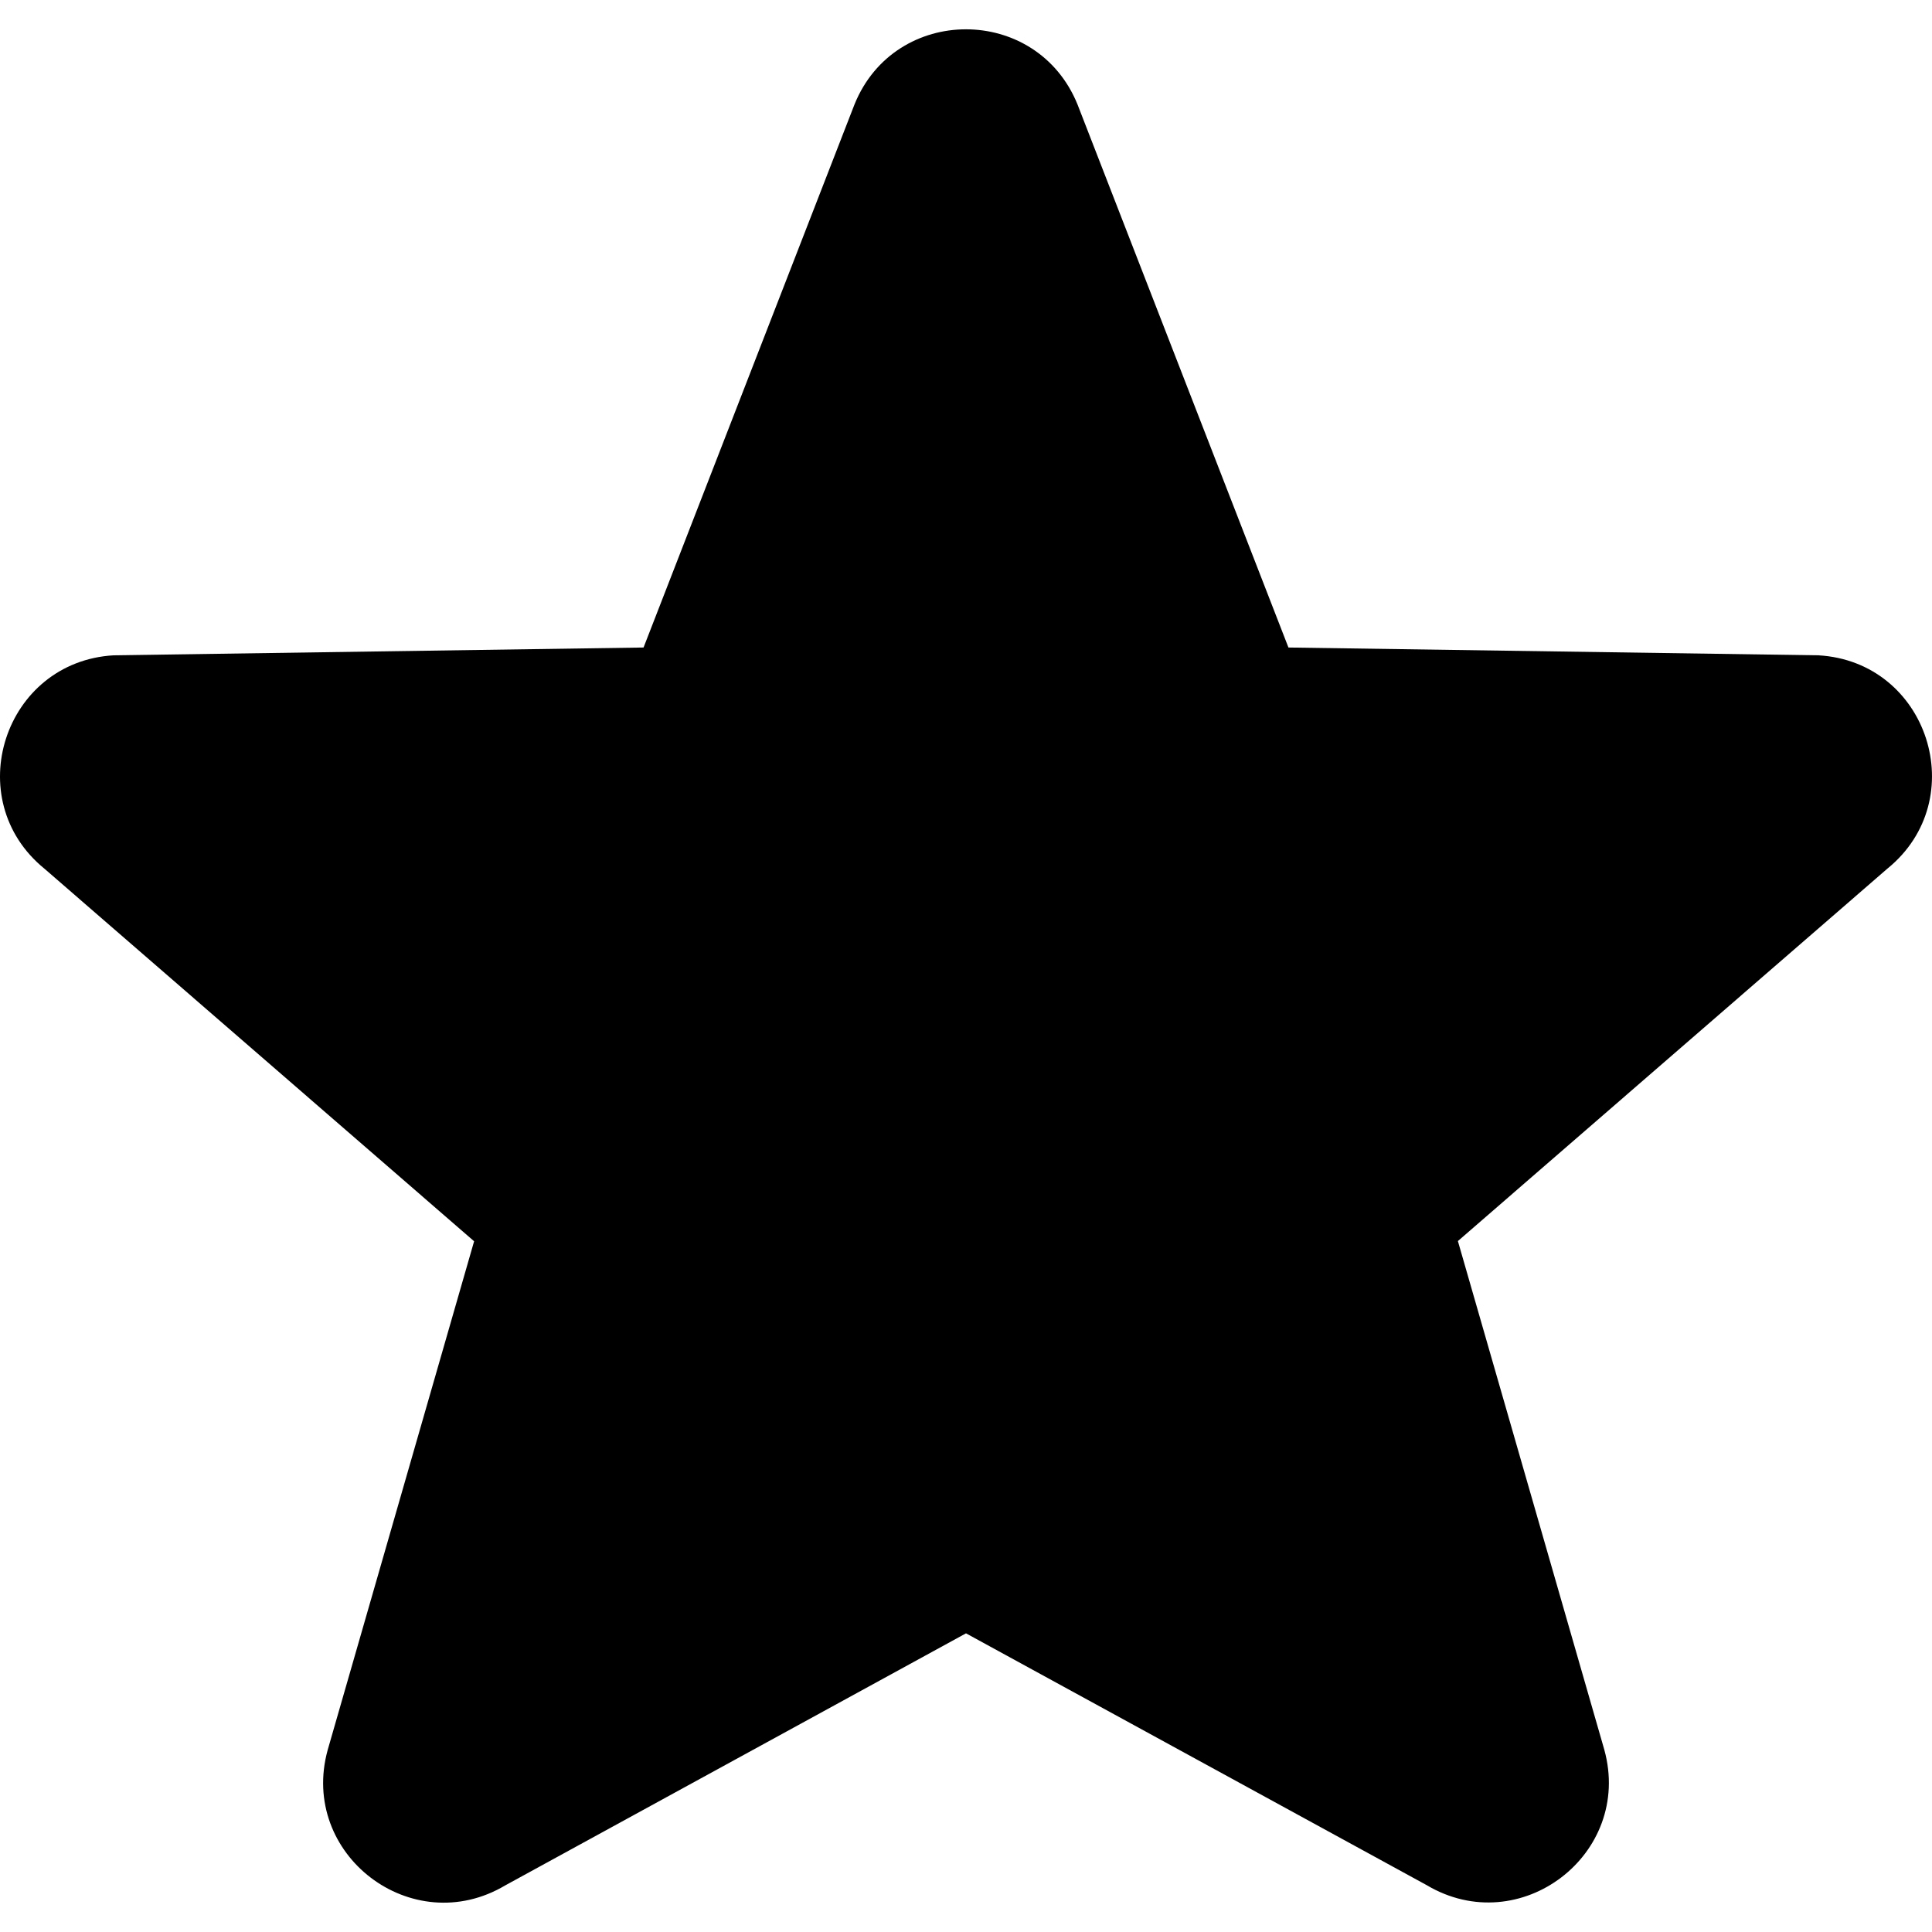
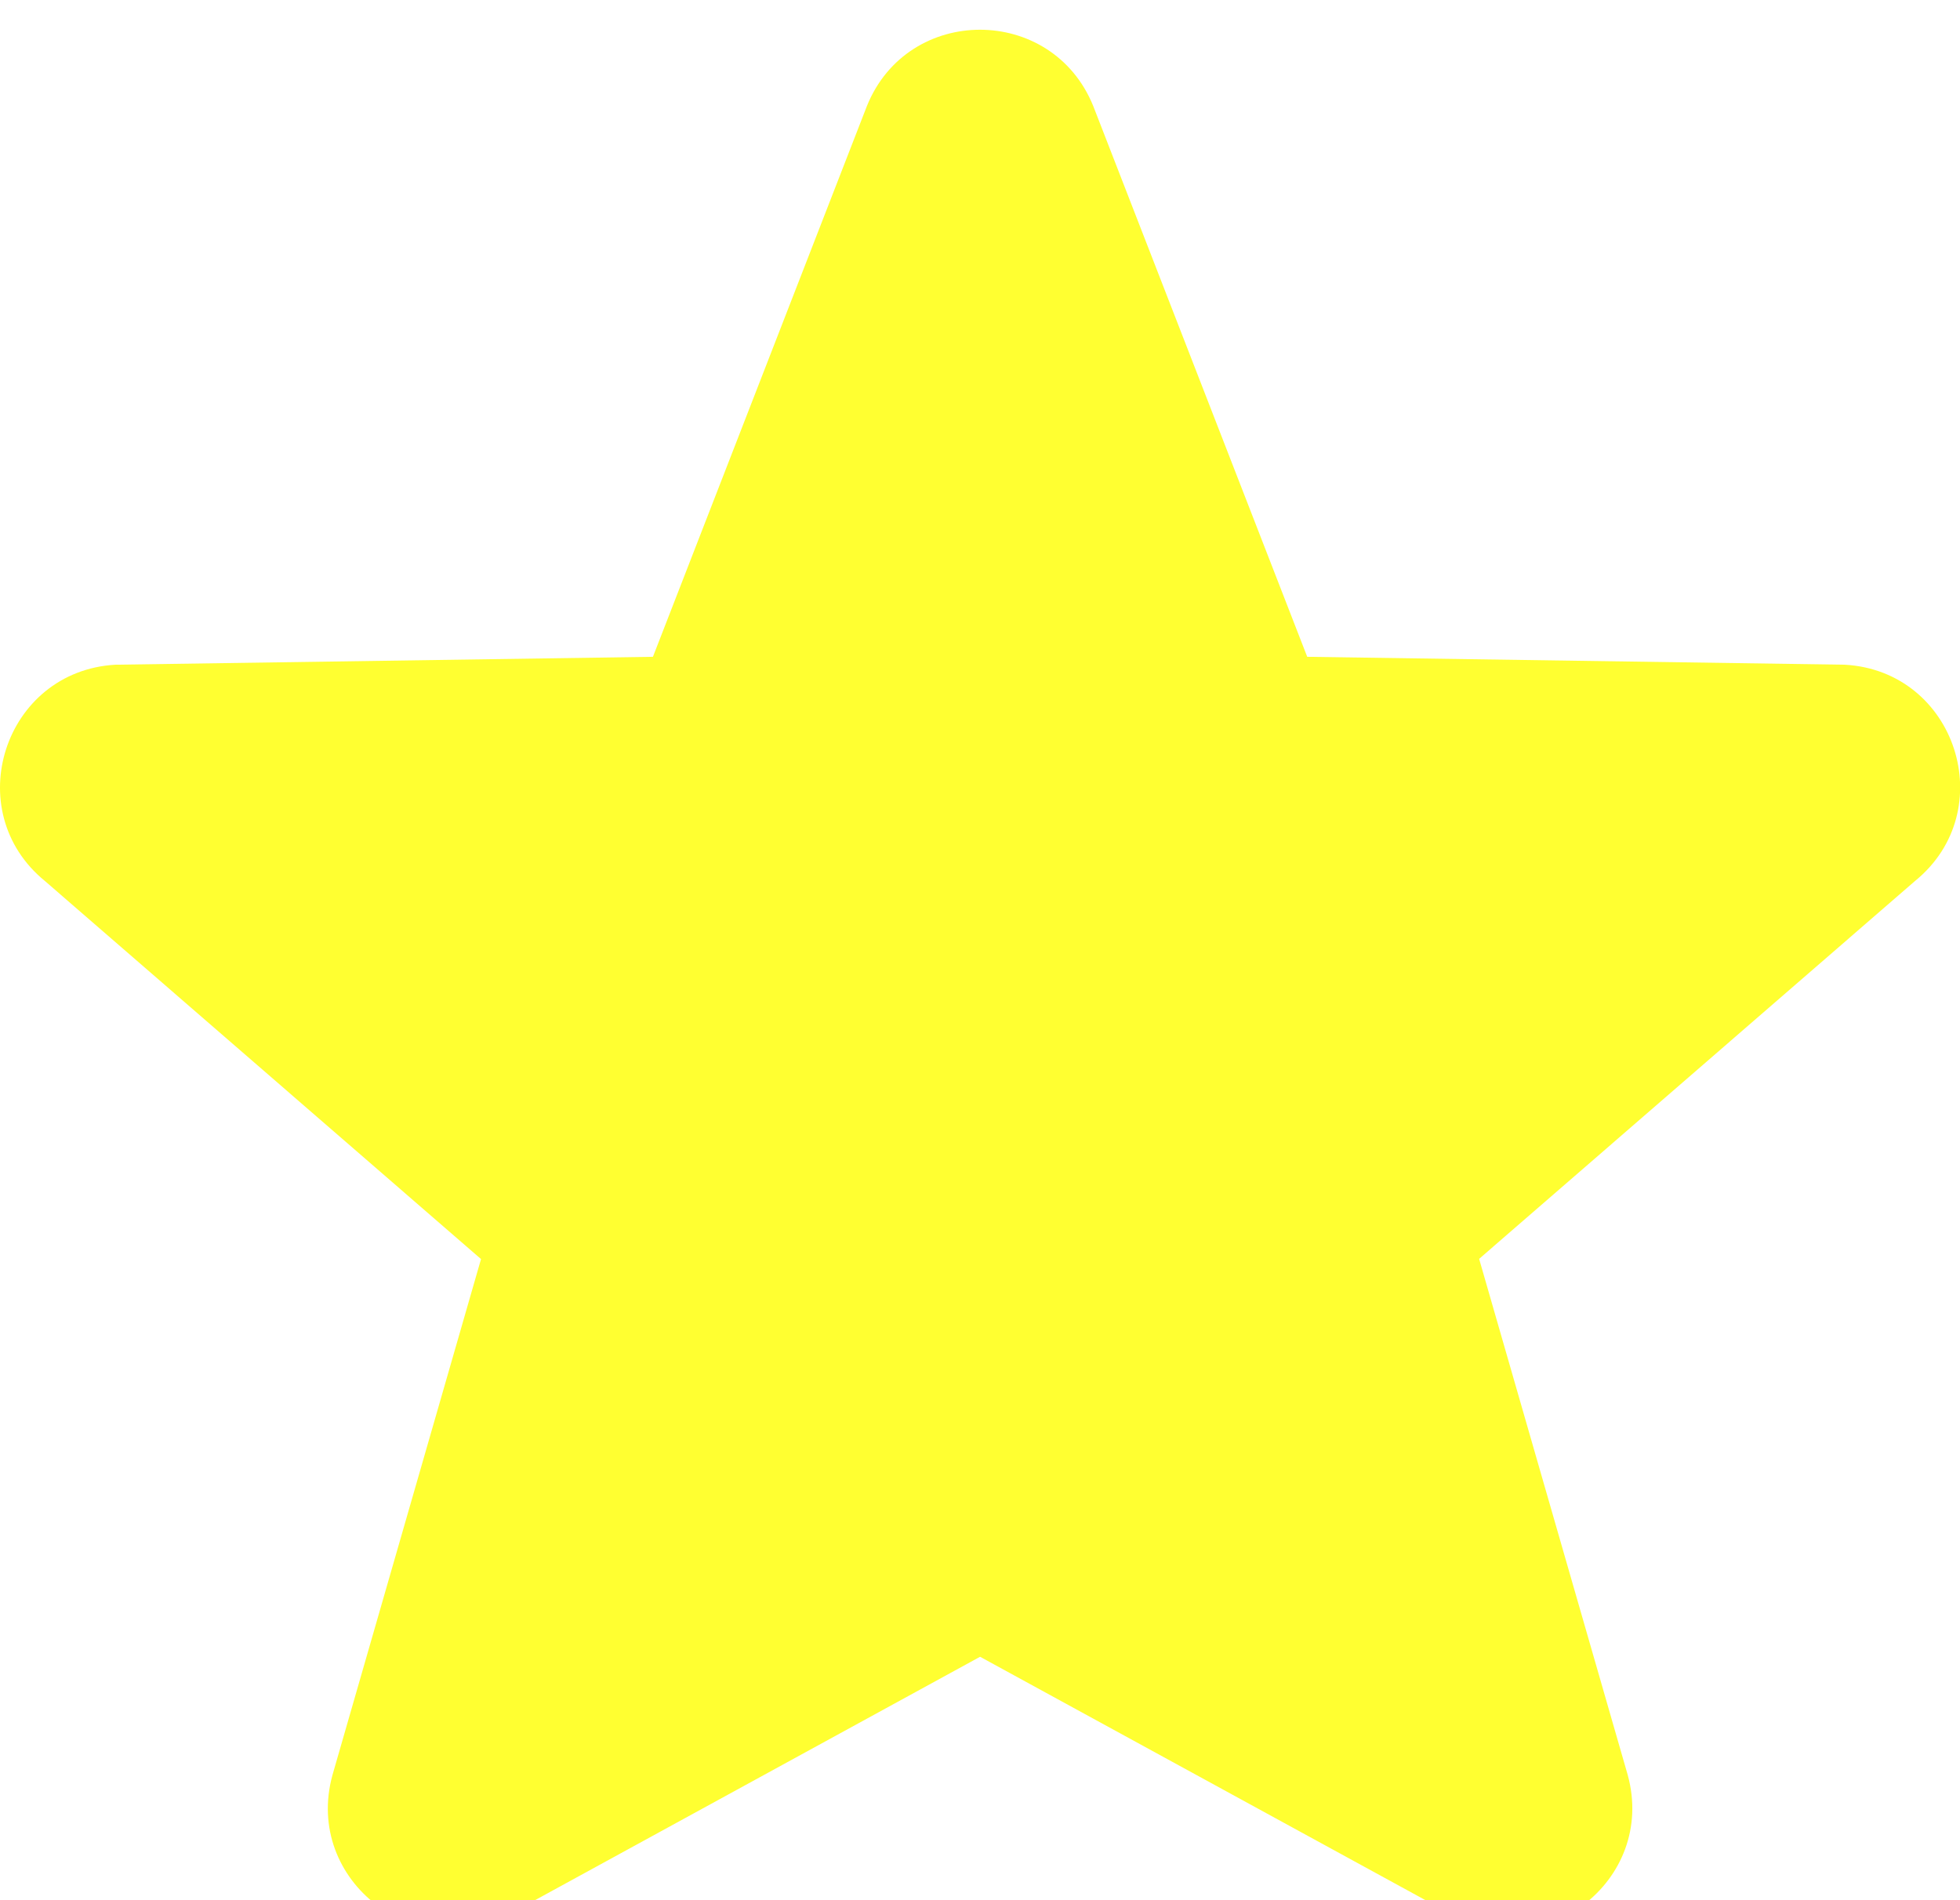
- <svg xmlns="http://www.w3.org/2000/svg" version="1.1" id="Capa_1" x="0px" y="0px" width="940.688px" height="940.688px" viewBox="0 0 940.688 940.688" style="enable-background:new 0 0 940.688 940.688;" xml:space="preserve">
-   <g>
-     <path d="M885.344,319.071l-258-3.8l-102.7-264.399c-19.8-48.801-88.899-48.801-108.6,0l-102.7,264.399l-258,3.8   c-53.4,3.101-75.1,70.2-33.7,103.9l209.2,181.4l-71.3,247.7c-14,50.899,41.1,92.899,86.5,65.899l224.3-122.7l224.3,122.601   c45.4,27,100.5-15,86.5-65.9l-71.3-247.7l209.2-181.399C960.443,389.172,938.744,322.071,885.344,319.071z" />
-   </g>
-   <g>
- </g>
-   <g>
- </g>
-   <g>
- </g>
-   <g>
- </g>
-   <g>
- </g>
-   <g>
- </g>
-   <g>
- </g>
-   <g>
- </g>
-   <g>
- </g>
-   <g>
- </g>
-   <g>
- </g>
-   <g>
- </g>
-   <g>
- </g>
-   <g>
- </g>
-   <g>
- </g>
+ <svg xmlns="http://www.w3.org/2000/svg">
+   <path d="M885.344,319.071l-258-3.8l-102.7-264.399c-19.8-48.801-88.899-48.801-108.6,0l-102.7,264.399l-258,3.8 c-53.4,3.101-75.1,70.2-33.7,103.9l209.2,181.4l-71.3,247.7c-14,50.899,41.1,92.899,86.5,65.899l224.3-122.7l224.3,122.601 c45.4,27,100.5-15,86.5-65.9l-71.3-247.7l209.2-181.399C960.443,389.172,938.744,322.071,885.344,319.071z" fill="#ffff31" />
</svg>
